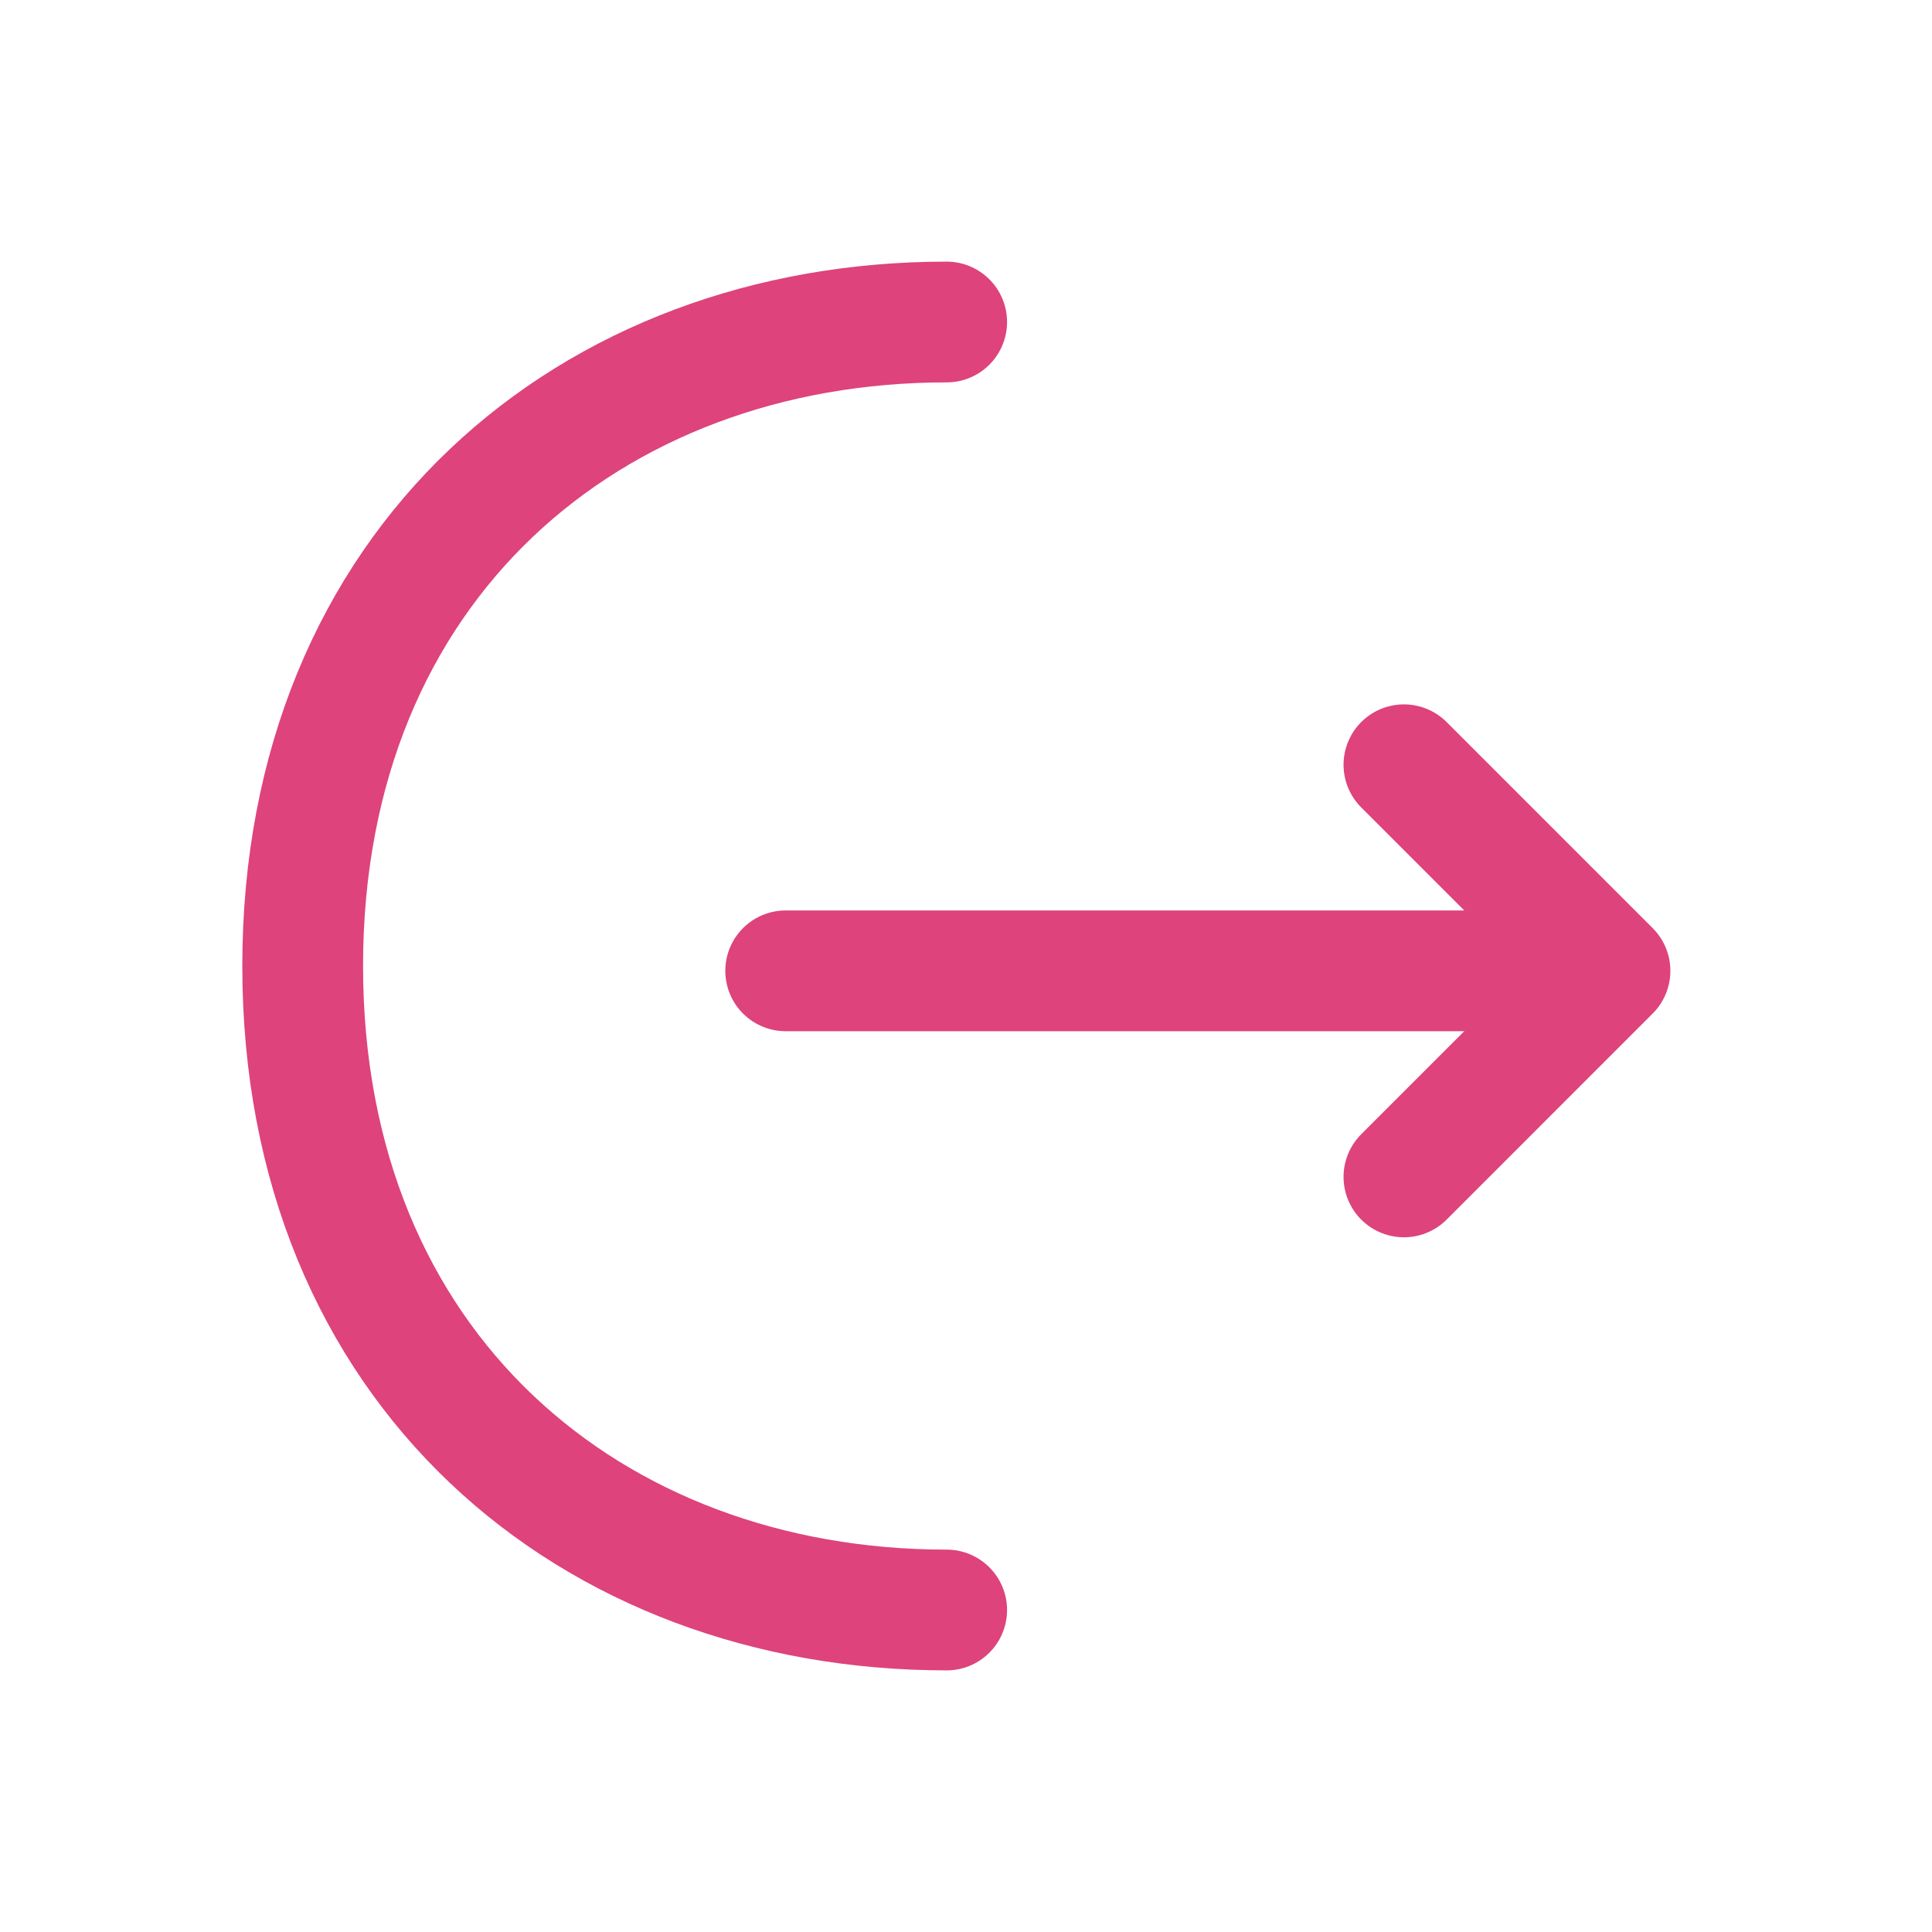
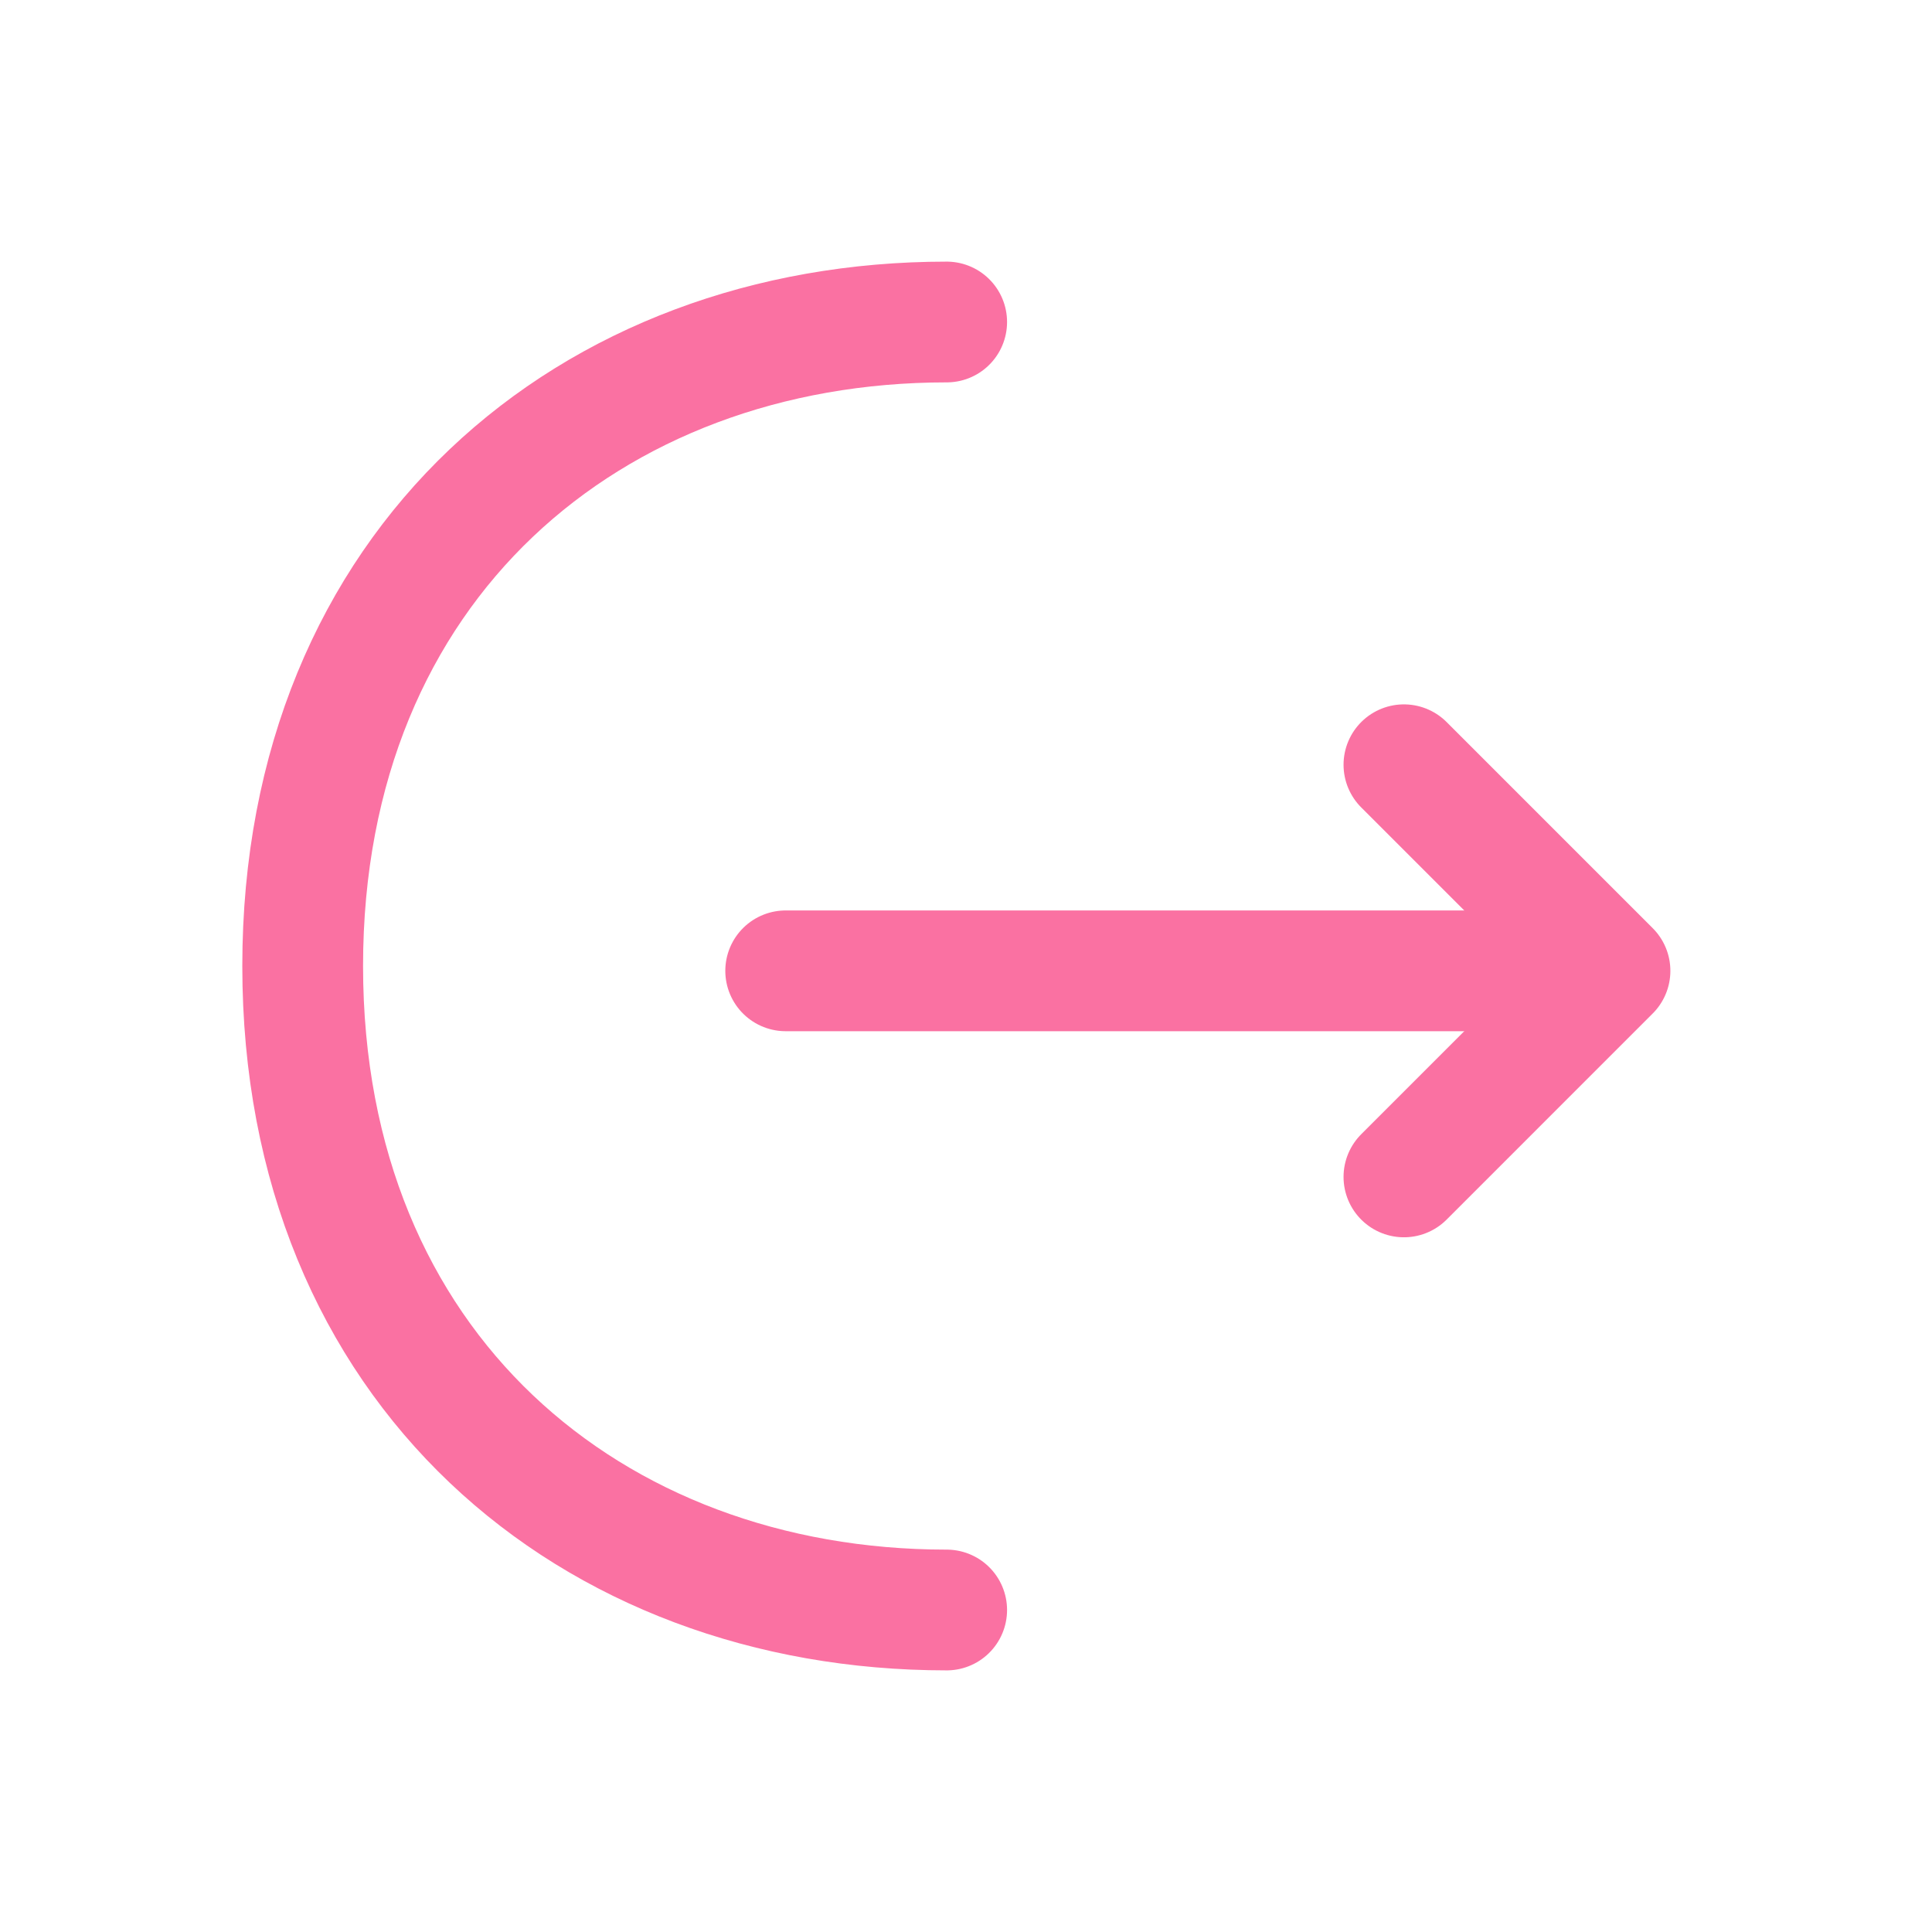
<svg xmlns="http://www.w3.org/2000/svg" width="24" height="24" viewBox="0 0 24 24" fill="none">
-   <path d="M17.44 14.62L20 12.06L17.44 9.5" stroke="#DE437B" stroke-width="1.5" stroke-miterlimit="10" stroke-linecap="round" stroke-linejoin="round" />
-   <path d="M9.76 12.06H19.93" stroke="#DE437B" stroke-width="1.5" stroke-miterlimit="10" stroke-linecap="round" stroke-linejoin="round" />
-   <path d="M11.76 20C7.34 20 3.76 17 3.76 12C3.76 7 7.34 4 11.76 4" stroke="#DE437B" stroke-width="1.5" stroke-miterlimit="10" stroke-linecap="round" stroke-linejoin="round" />
+   <path d="M17.44 14.62L20 12.06L17.44 9.5" stroke="#FA71A2" stroke-width="1.5" stroke-miterlimit="10" stroke-linecap="round" stroke-linejoin="round" />
+   <path d="M9.76 12.06H19.93" stroke="#FA71A2" stroke-width="1.5" stroke-miterlimit="10" stroke-linecap="round" stroke-linejoin="round" />
+   <path d="M11.76 20C7.34 20 3.76 17 3.76 12C3.76 7 7.34 4 11.76 4" stroke="#FA71A2" stroke-width="1.5" stroke-miterlimit="10" stroke-linecap="round" stroke-linejoin="round" />
</svg>
